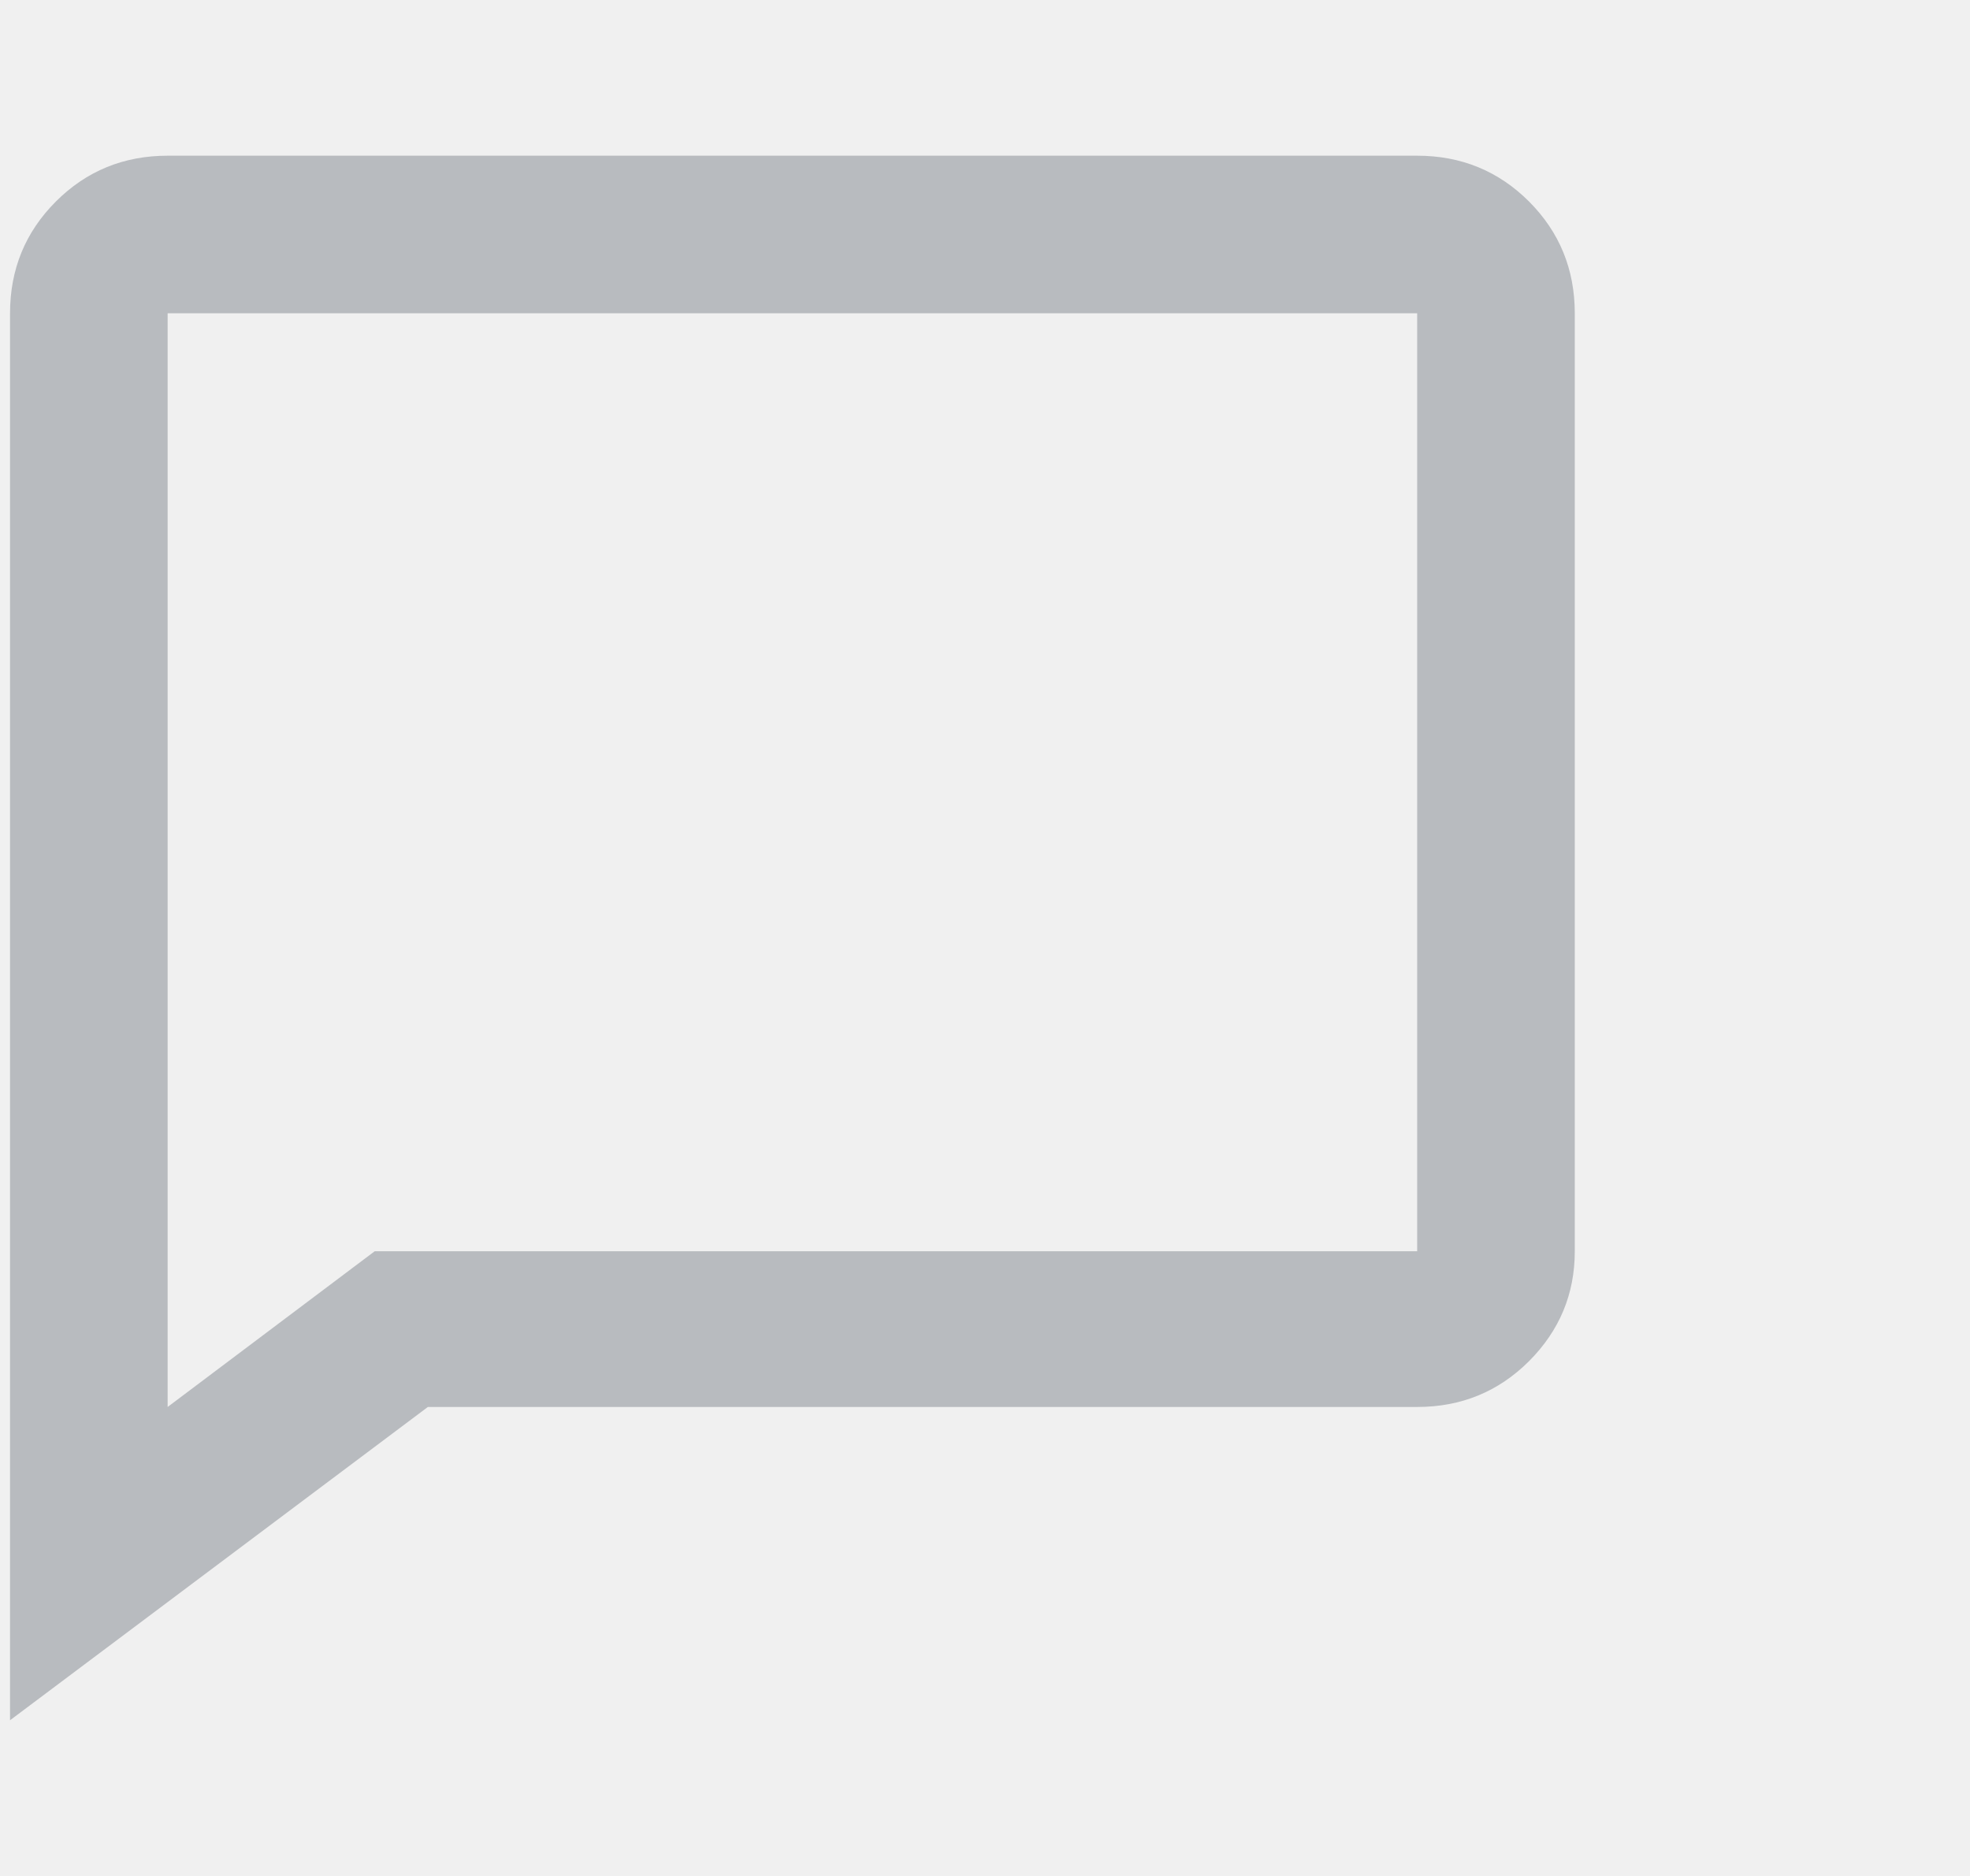
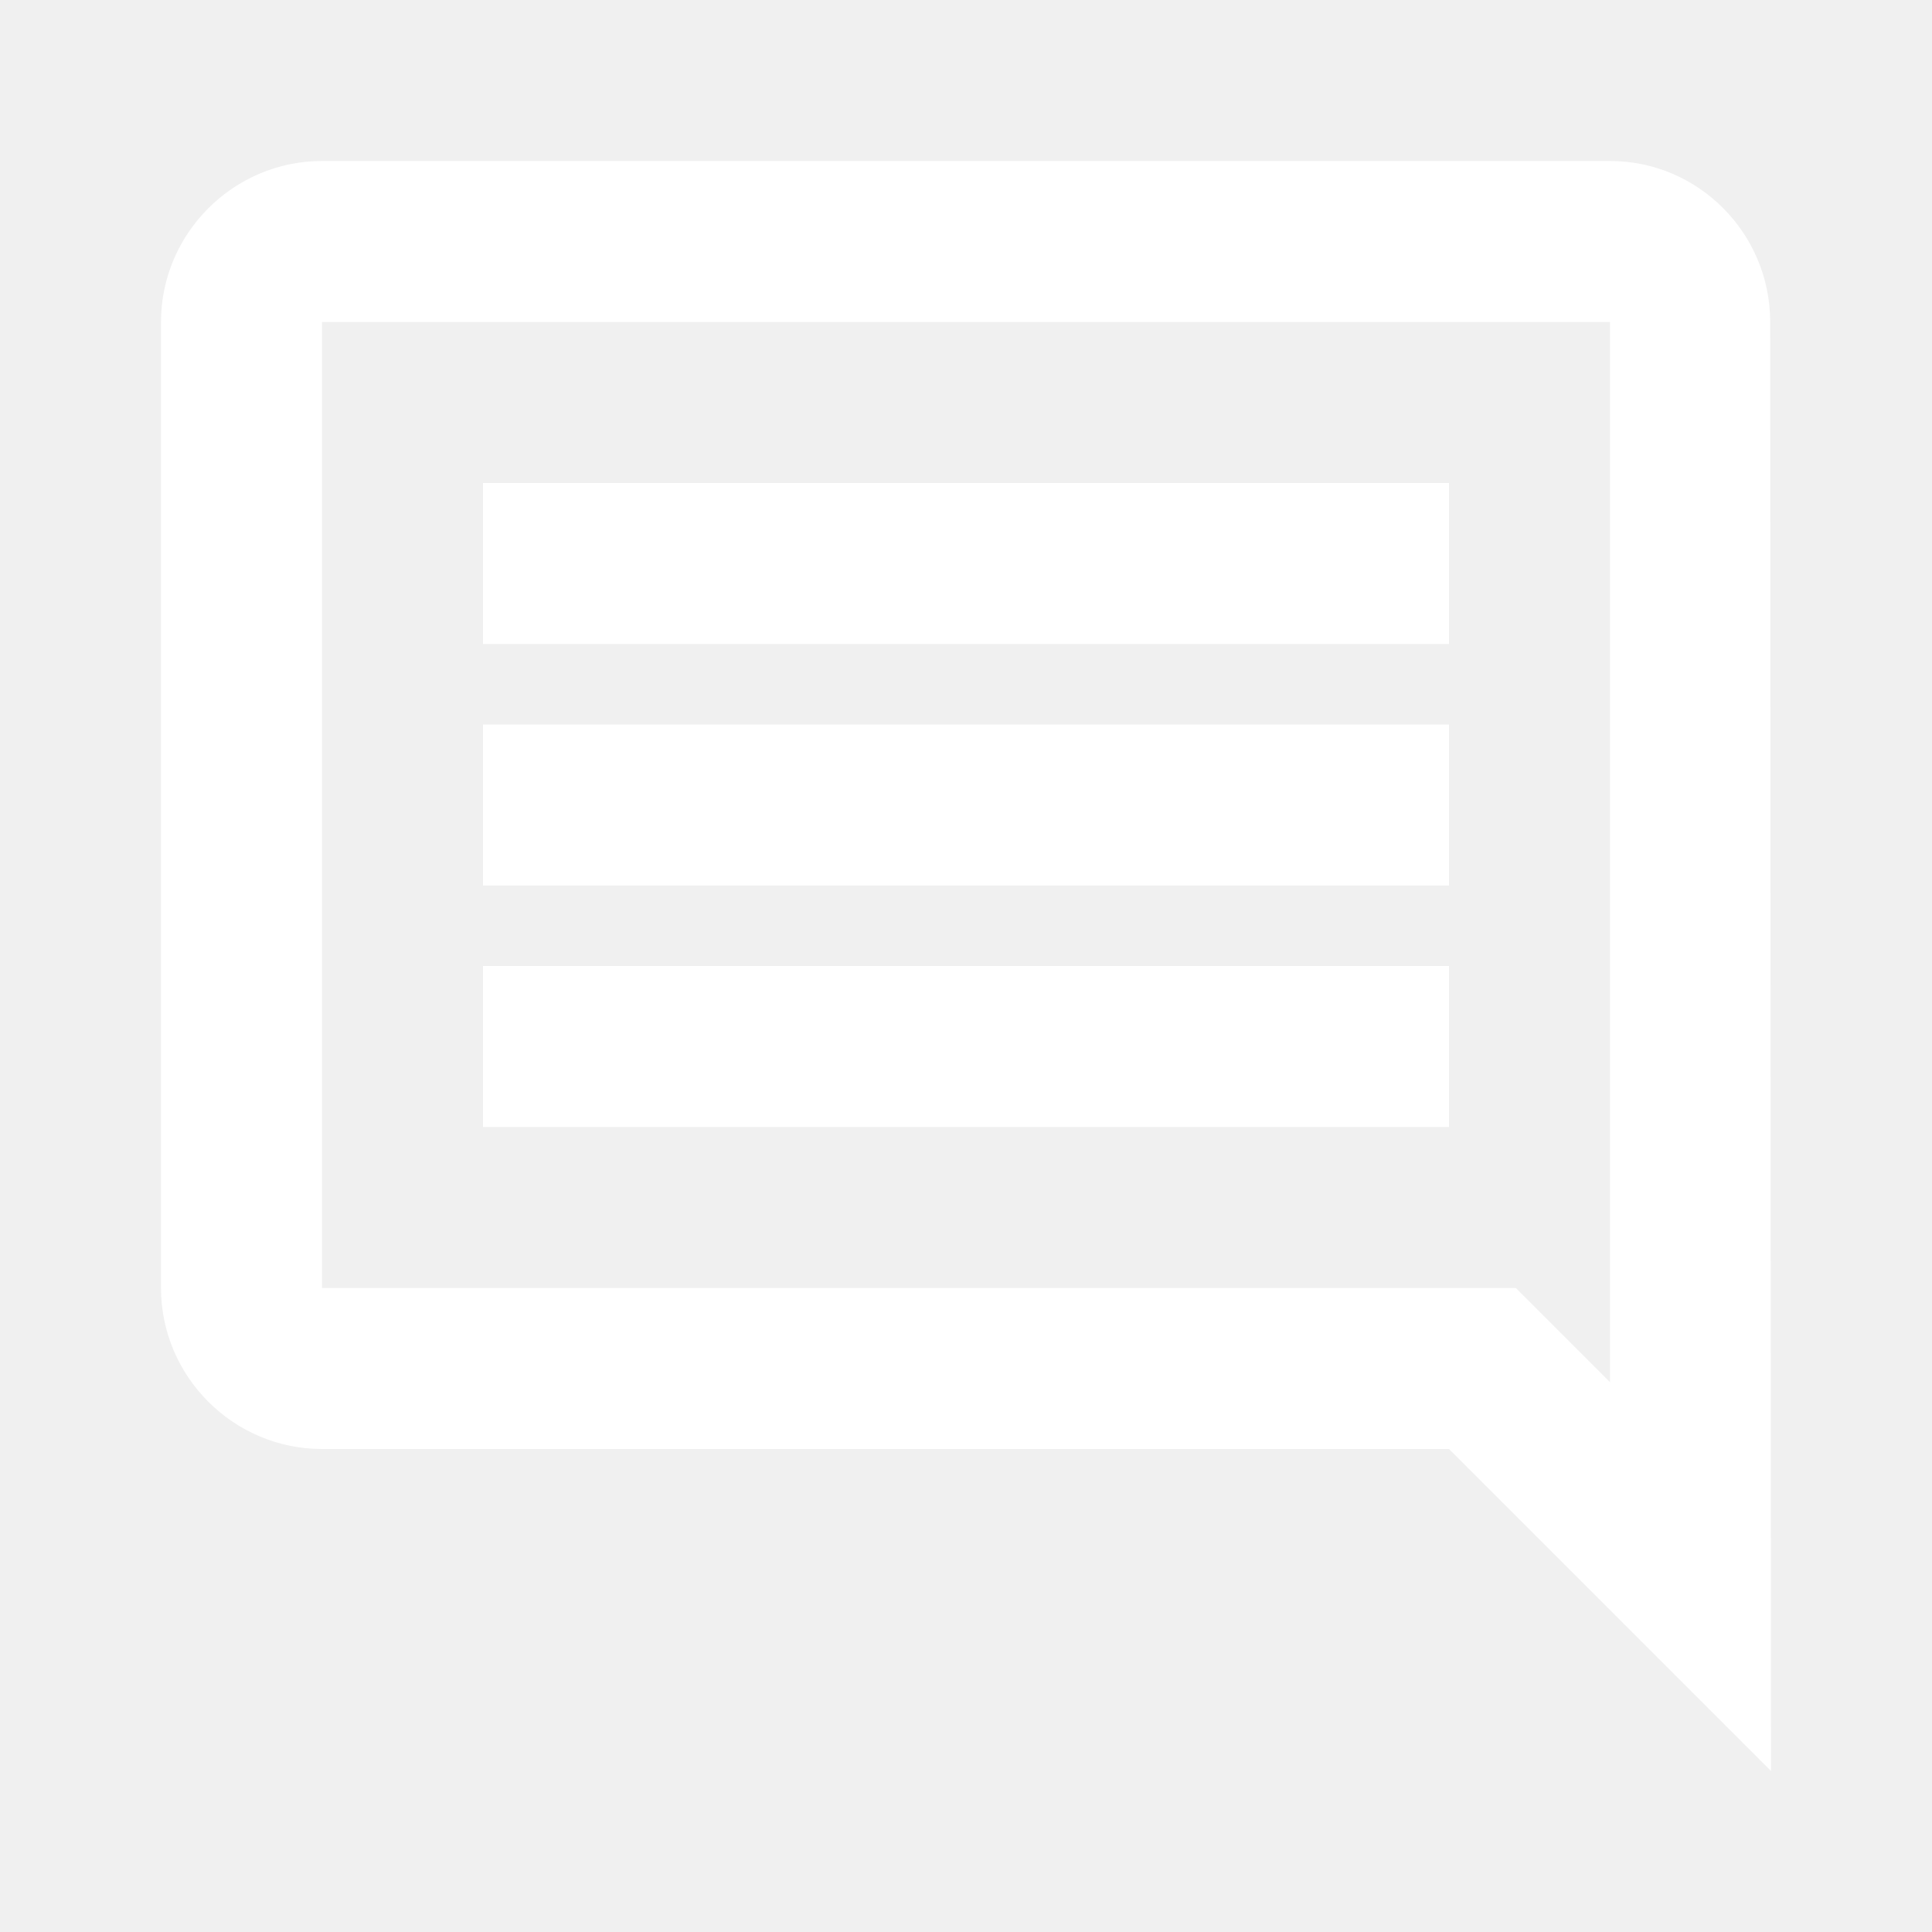
- <svg xmlns="http://www.w3.org/2000/svg" width="21" height="20" viewBox="0 0 21 20" fill="none">
-   <g clip-path="url(#clip0_155_247)">
-     <path d="M15.107 1.66H1.787C1.318 1.66 0.921 1.823 0.596 2.148C0.27 2.474 0.107 2.871 0.107 3.34V18.34L4.561 15H15.107C15.576 15 15.973 14.837 16.299 14.512C16.624 14.186 16.787 13.796 16.787 13.34V3.34C16.787 2.871 16.624 2.474 16.299 2.148C15.973 1.823 15.576 1.66 15.107 1.66ZM15.107 13.34H3.994L1.787 15V3.34H15.107V13.34Z" fill="#B8BBBF" />
-   </g>
-   <defs>
-     <clipPath id="clip0_155_247">
-       <rect width="20" height="20" fill="white" transform="matrix(1 0 0 -1 0.107422 20)" />
-     </clipPath>
-   </defs>
+ <svg xmlns="http://www.w3.org/2000/svg" width="24" height="24" viewBox="0 0 24 24">
+   <path fill="white" d="M21.99 4c0-1.1-.89-2-1.99-2H4c-1.1 0-2 .9-2 2v12c0 1.1.9 2 2 2h14l4 4zM20 4v13.17L18.83 16H4V4zM6 12h12v2H6zm0-3h12v2H6zm0-3h12v2H6z" />
</svg>
